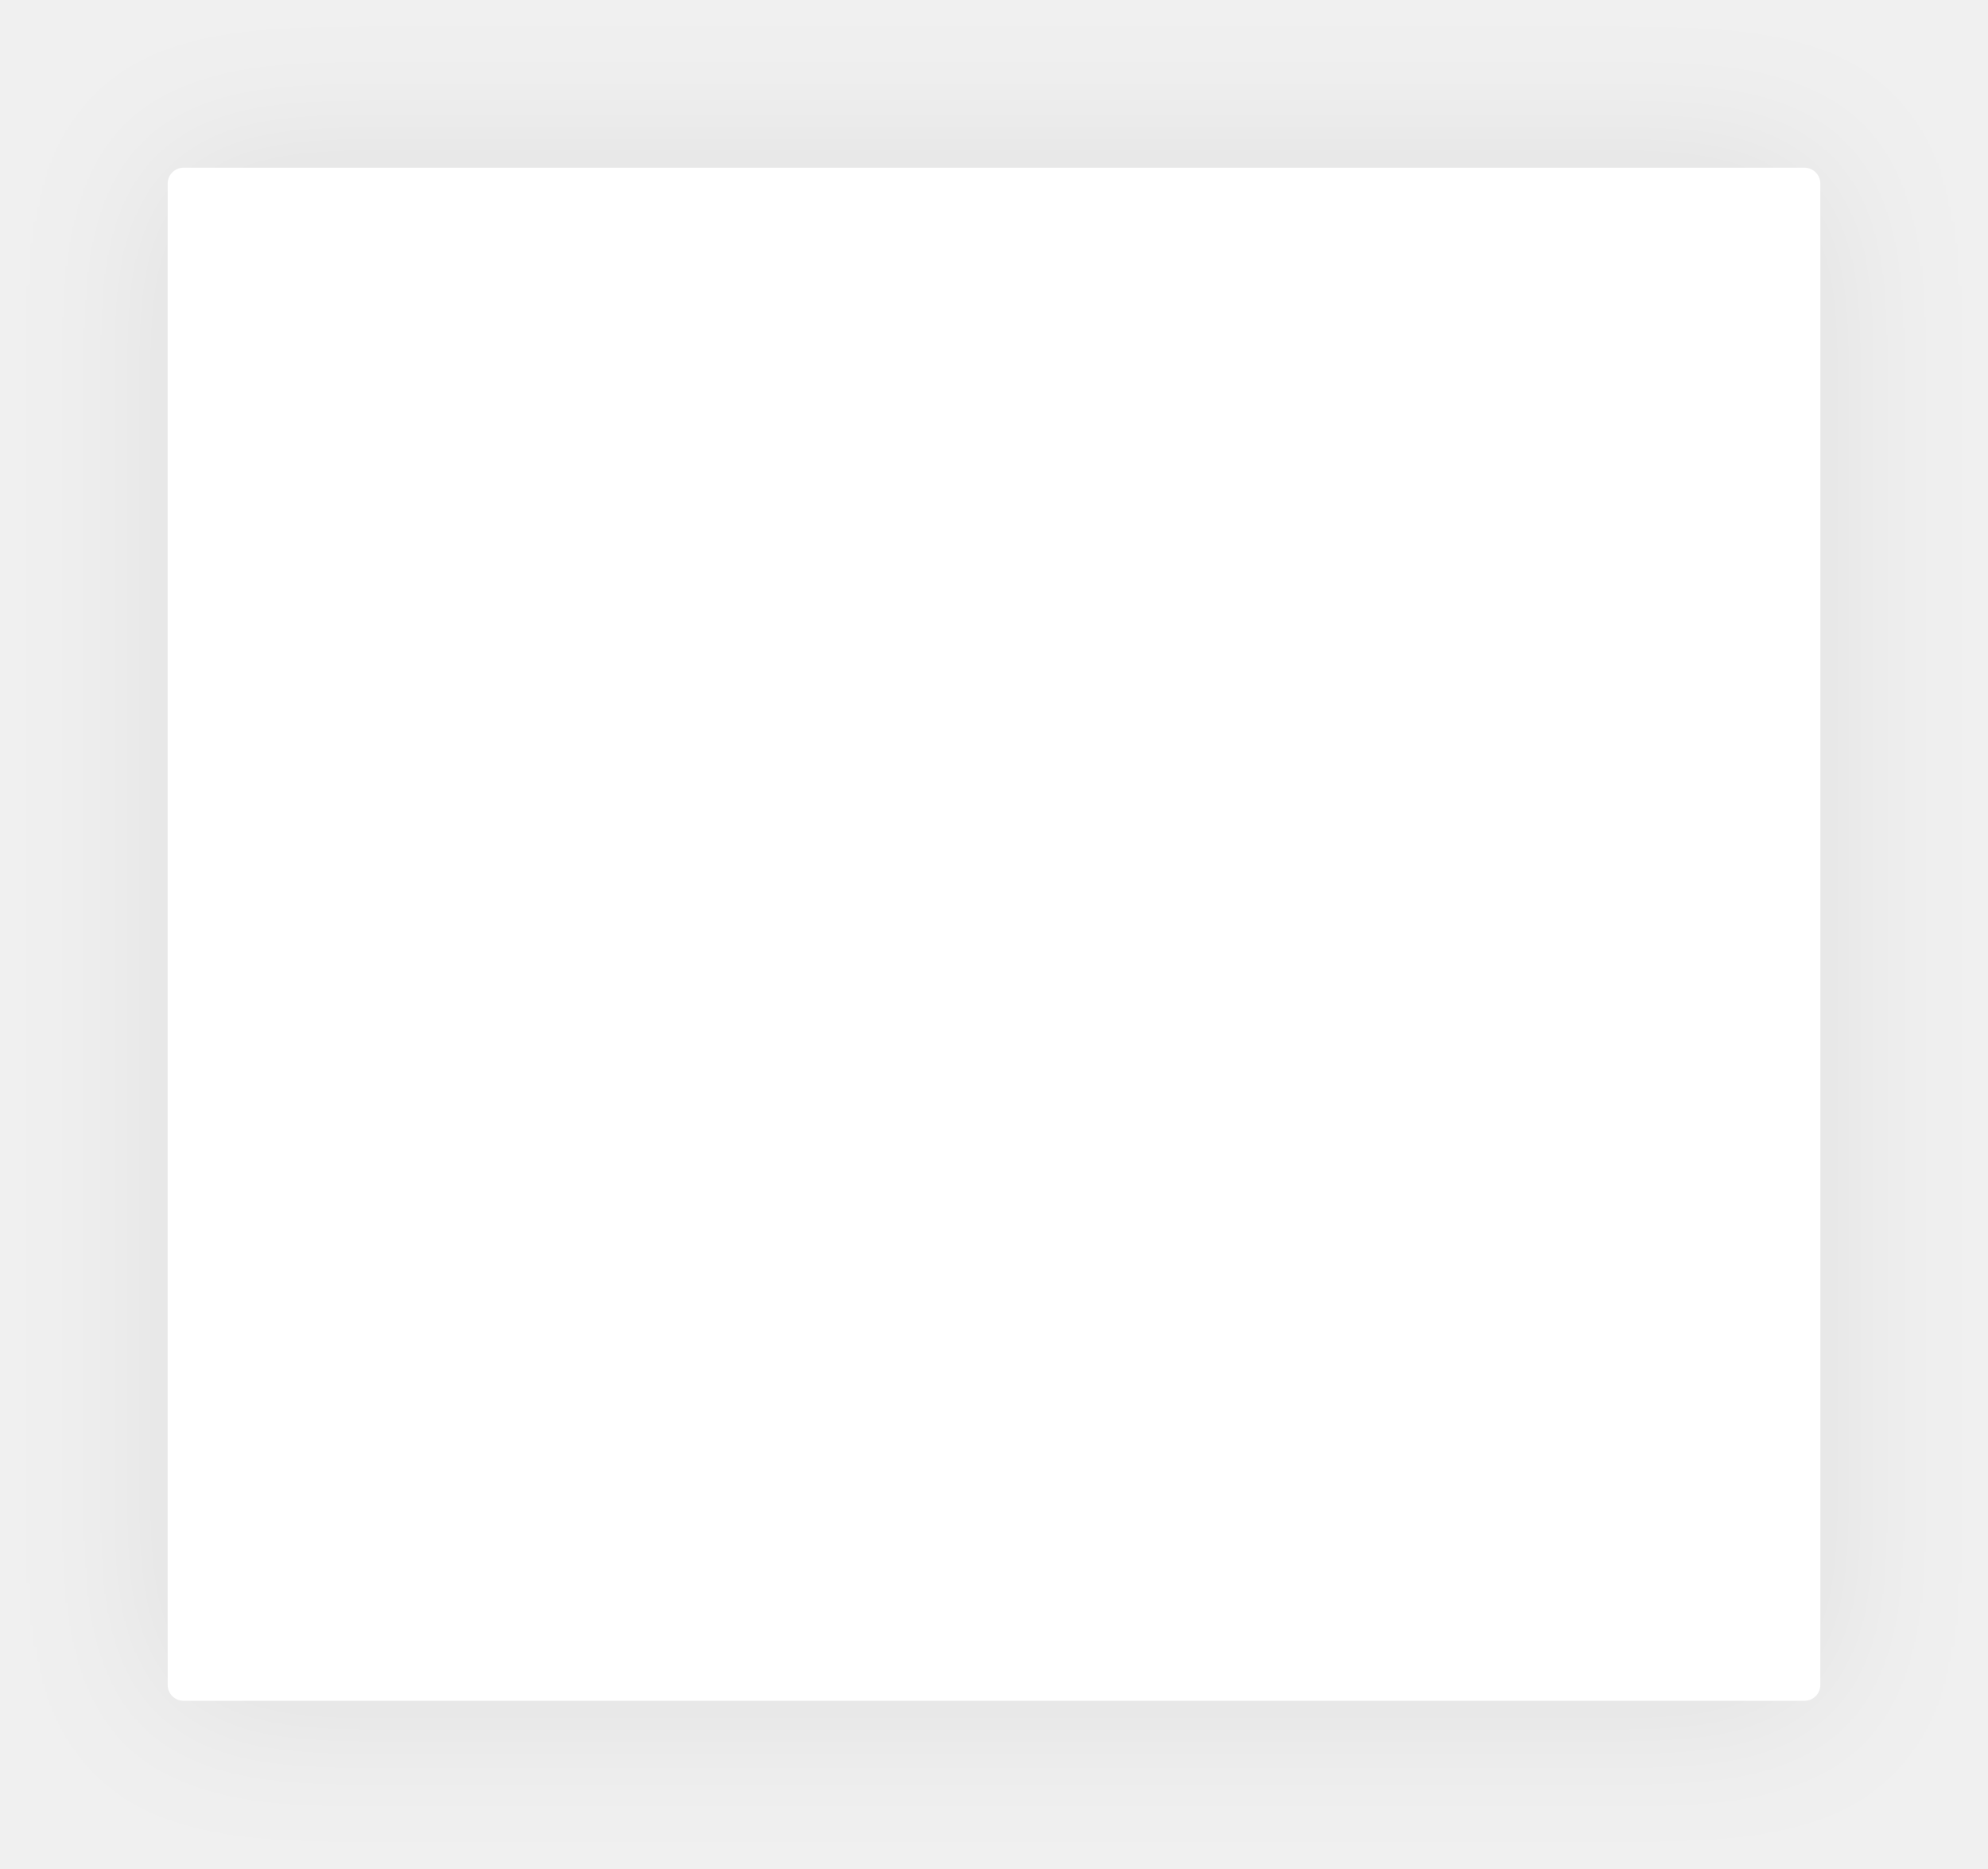
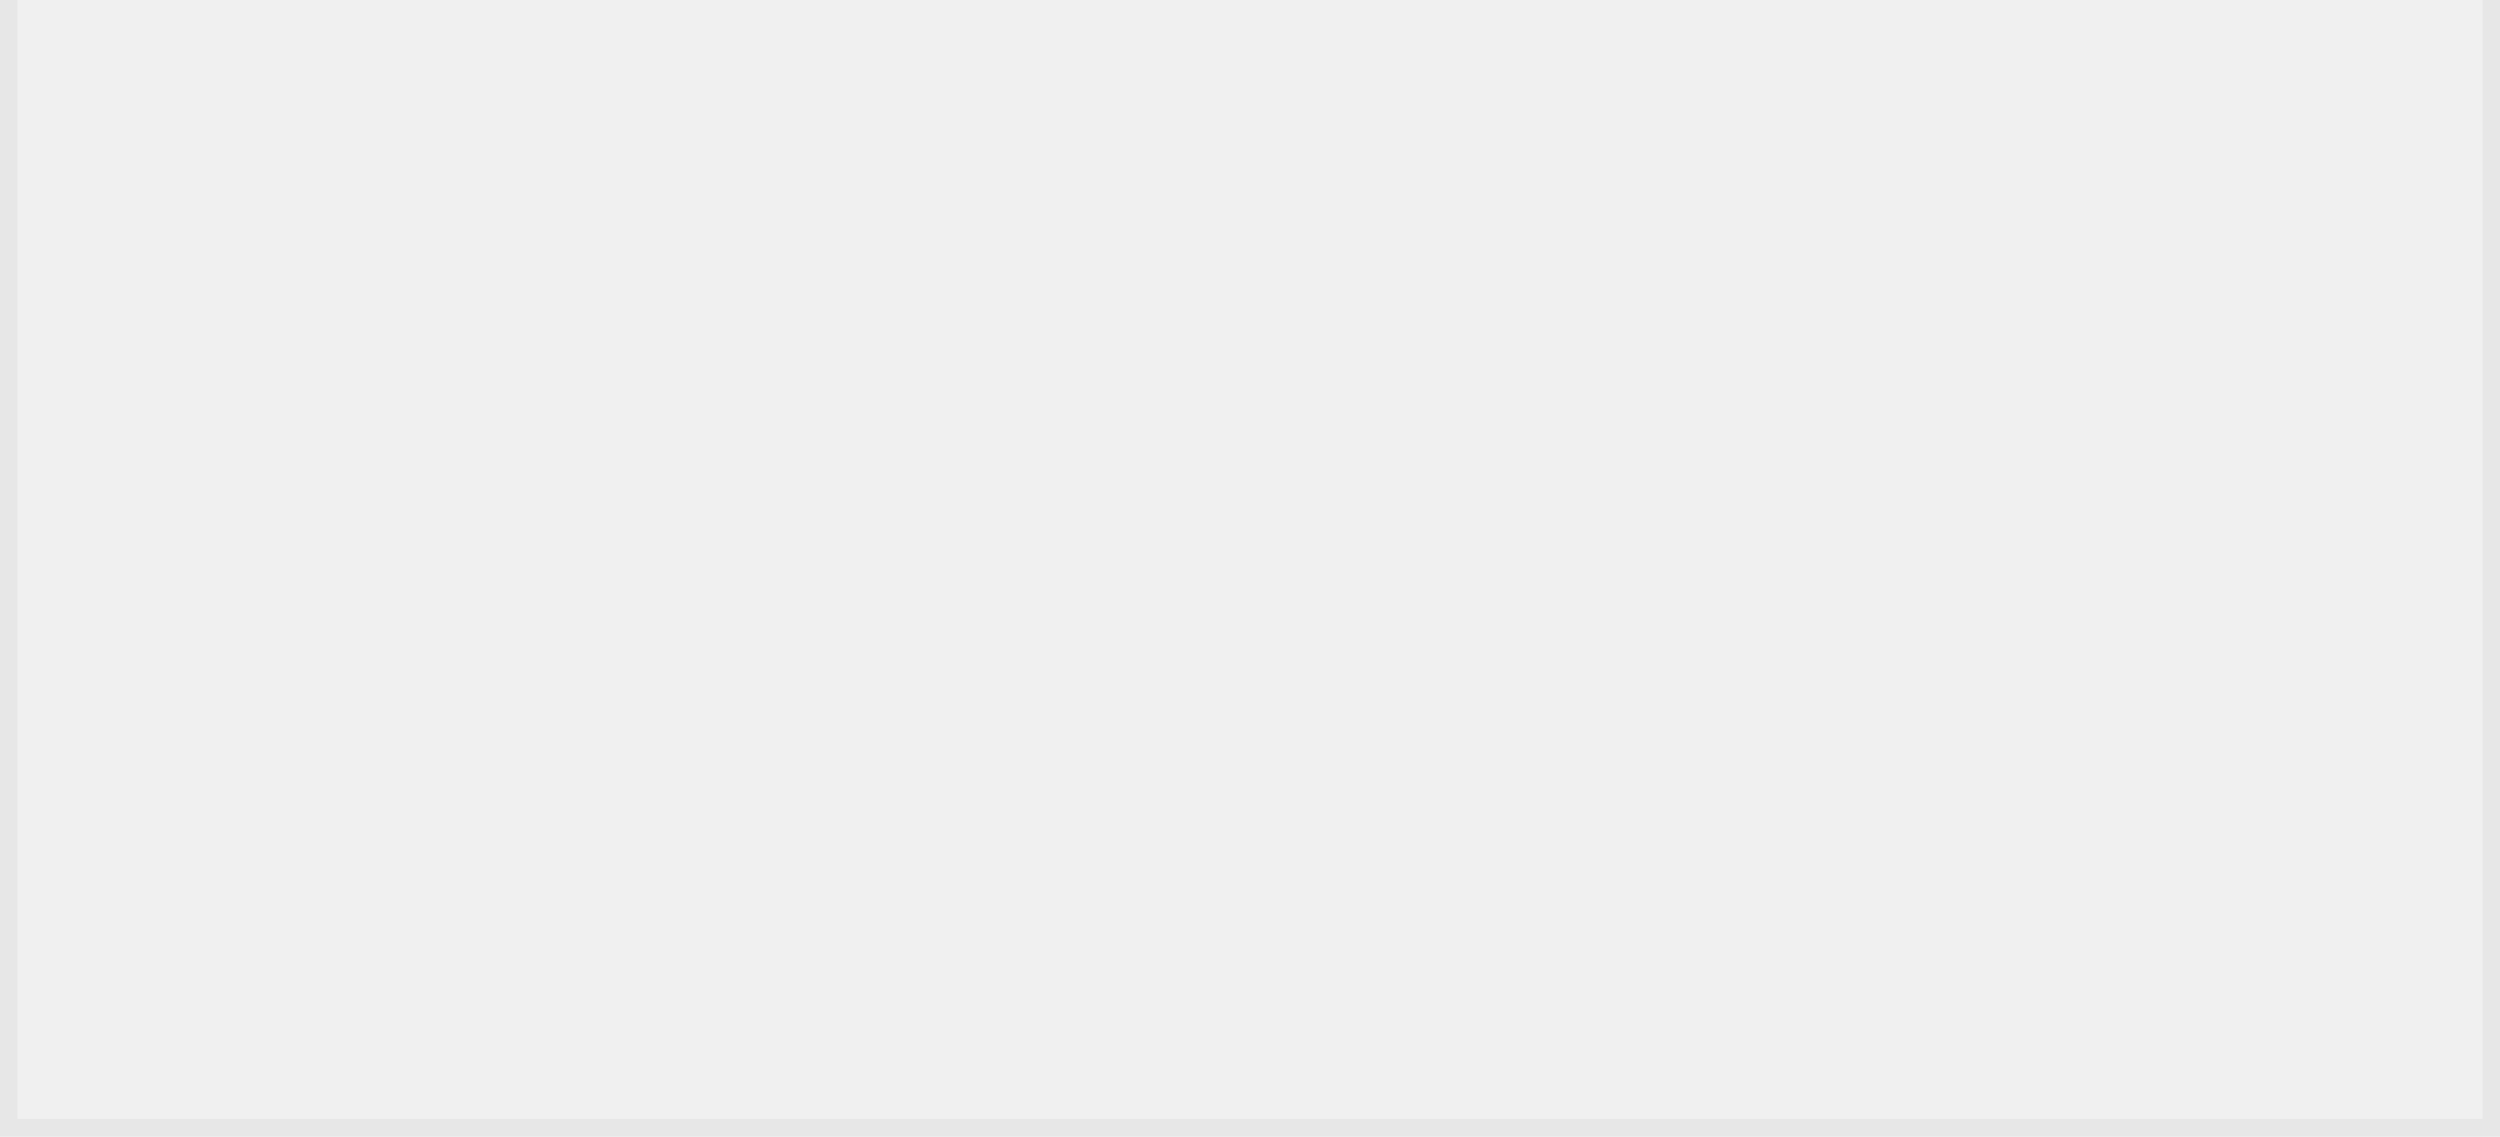
- <svg xmlns="http://www.w3.org/2000/svg" xmlns:xlink="http://www.w3.org/1999/xlink" version="1.1" width="249px" height="234px">
-   <defs>
-     <filter x="1626px" y="4623px" width="249px" height="234px" filterUnits="userSpaceOnUse" id="filter1027">
-       <feOffset dx="0" dy="0" in="SourceAlpha" result="shadowOffsetInner" />
-       <feGaussianBlur stdDeviation="10" in="shadowOffsetInner" result="shadowGaussian" />
-       <feComposite in2="shadowGaussian" operator="atop" in="SourceAlpha" result="shadowComposite" />
-       <feColorMatrix type="matrix" values="0 0 0 0 0  0 0 0 0 0  0 0 0 0 0  0 0 0 0.071 0  " in="shadowComposite" />
-     </filter>
-     <g id="widget1028">
-       <path d="M 1647 4646  A 2 2 0 0 1 1649 4644 L 1852 4644  A 2 2 0 0 1 1854 4646 L 1854 4834  A 2 2 0 0 1 1852 4836 L 1649 4836  A 2 2 0 0 1 1647 4834 L 1647 4646  Z " fill-rule="nonzero" fill="#ffffff" stroke="none" />
-     </g>
-   </defs>
-   <g transform="matrix(1 0 0 1 -1626 -4623 )">
-     <use xlink:href="#widget1028" filter="url(#filter1027)" />
-     <use xlink:href="#widget1028" />
+ <svg xmlns="http://www.w3.org/2000/svg" version="1.1" width="143px" height="65px">
+   <g transform="matrix(1 0 0 1 -1666 -4717 )">
+     <path d="M 1667 4717  L 1808 4717  L 1808 4781  L 1667 4781  L 1667 4717  Z " fill-rule="nonzero" fill="#797979" stroke="none" fill-opacity="0" />
+     <path d="M 1808.5 4717  L 1808.5 4781.5  L 1666.5 4781.5  L 1666.5 4717  " stroke-width="1" stroke="#797979" fill="none" stroke-opacity="0.071" />
  </g>
</svg>
